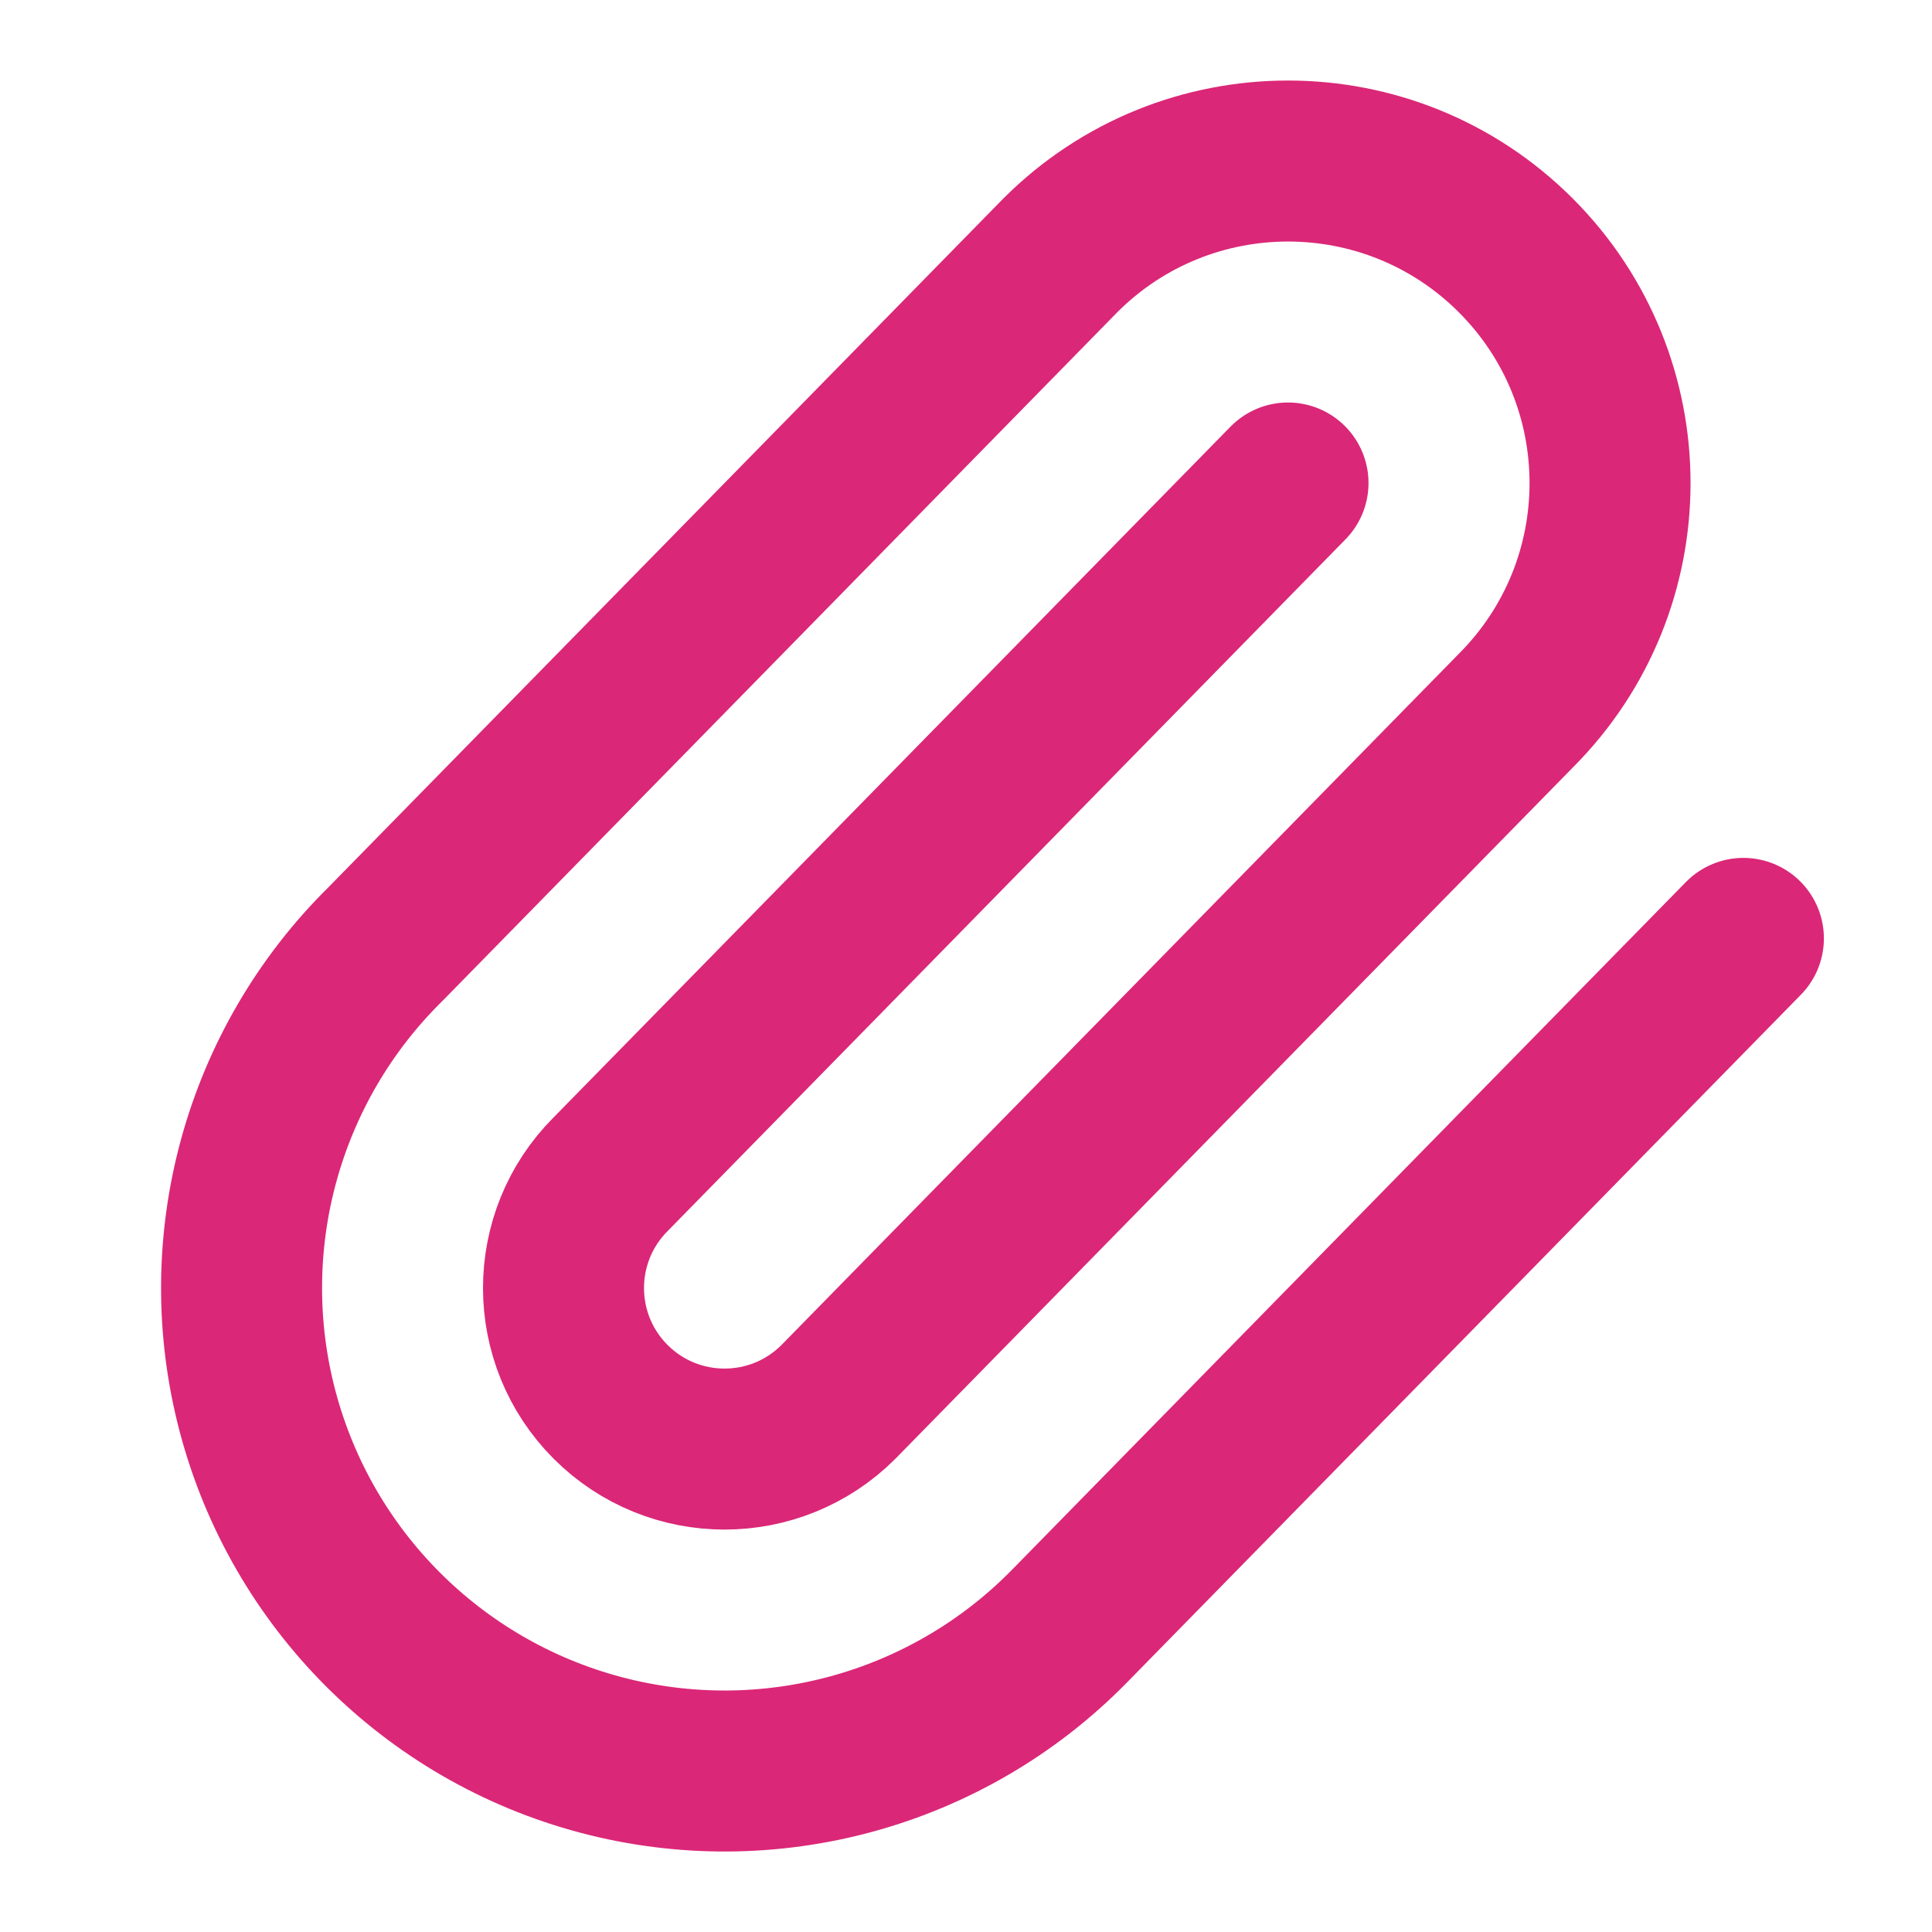
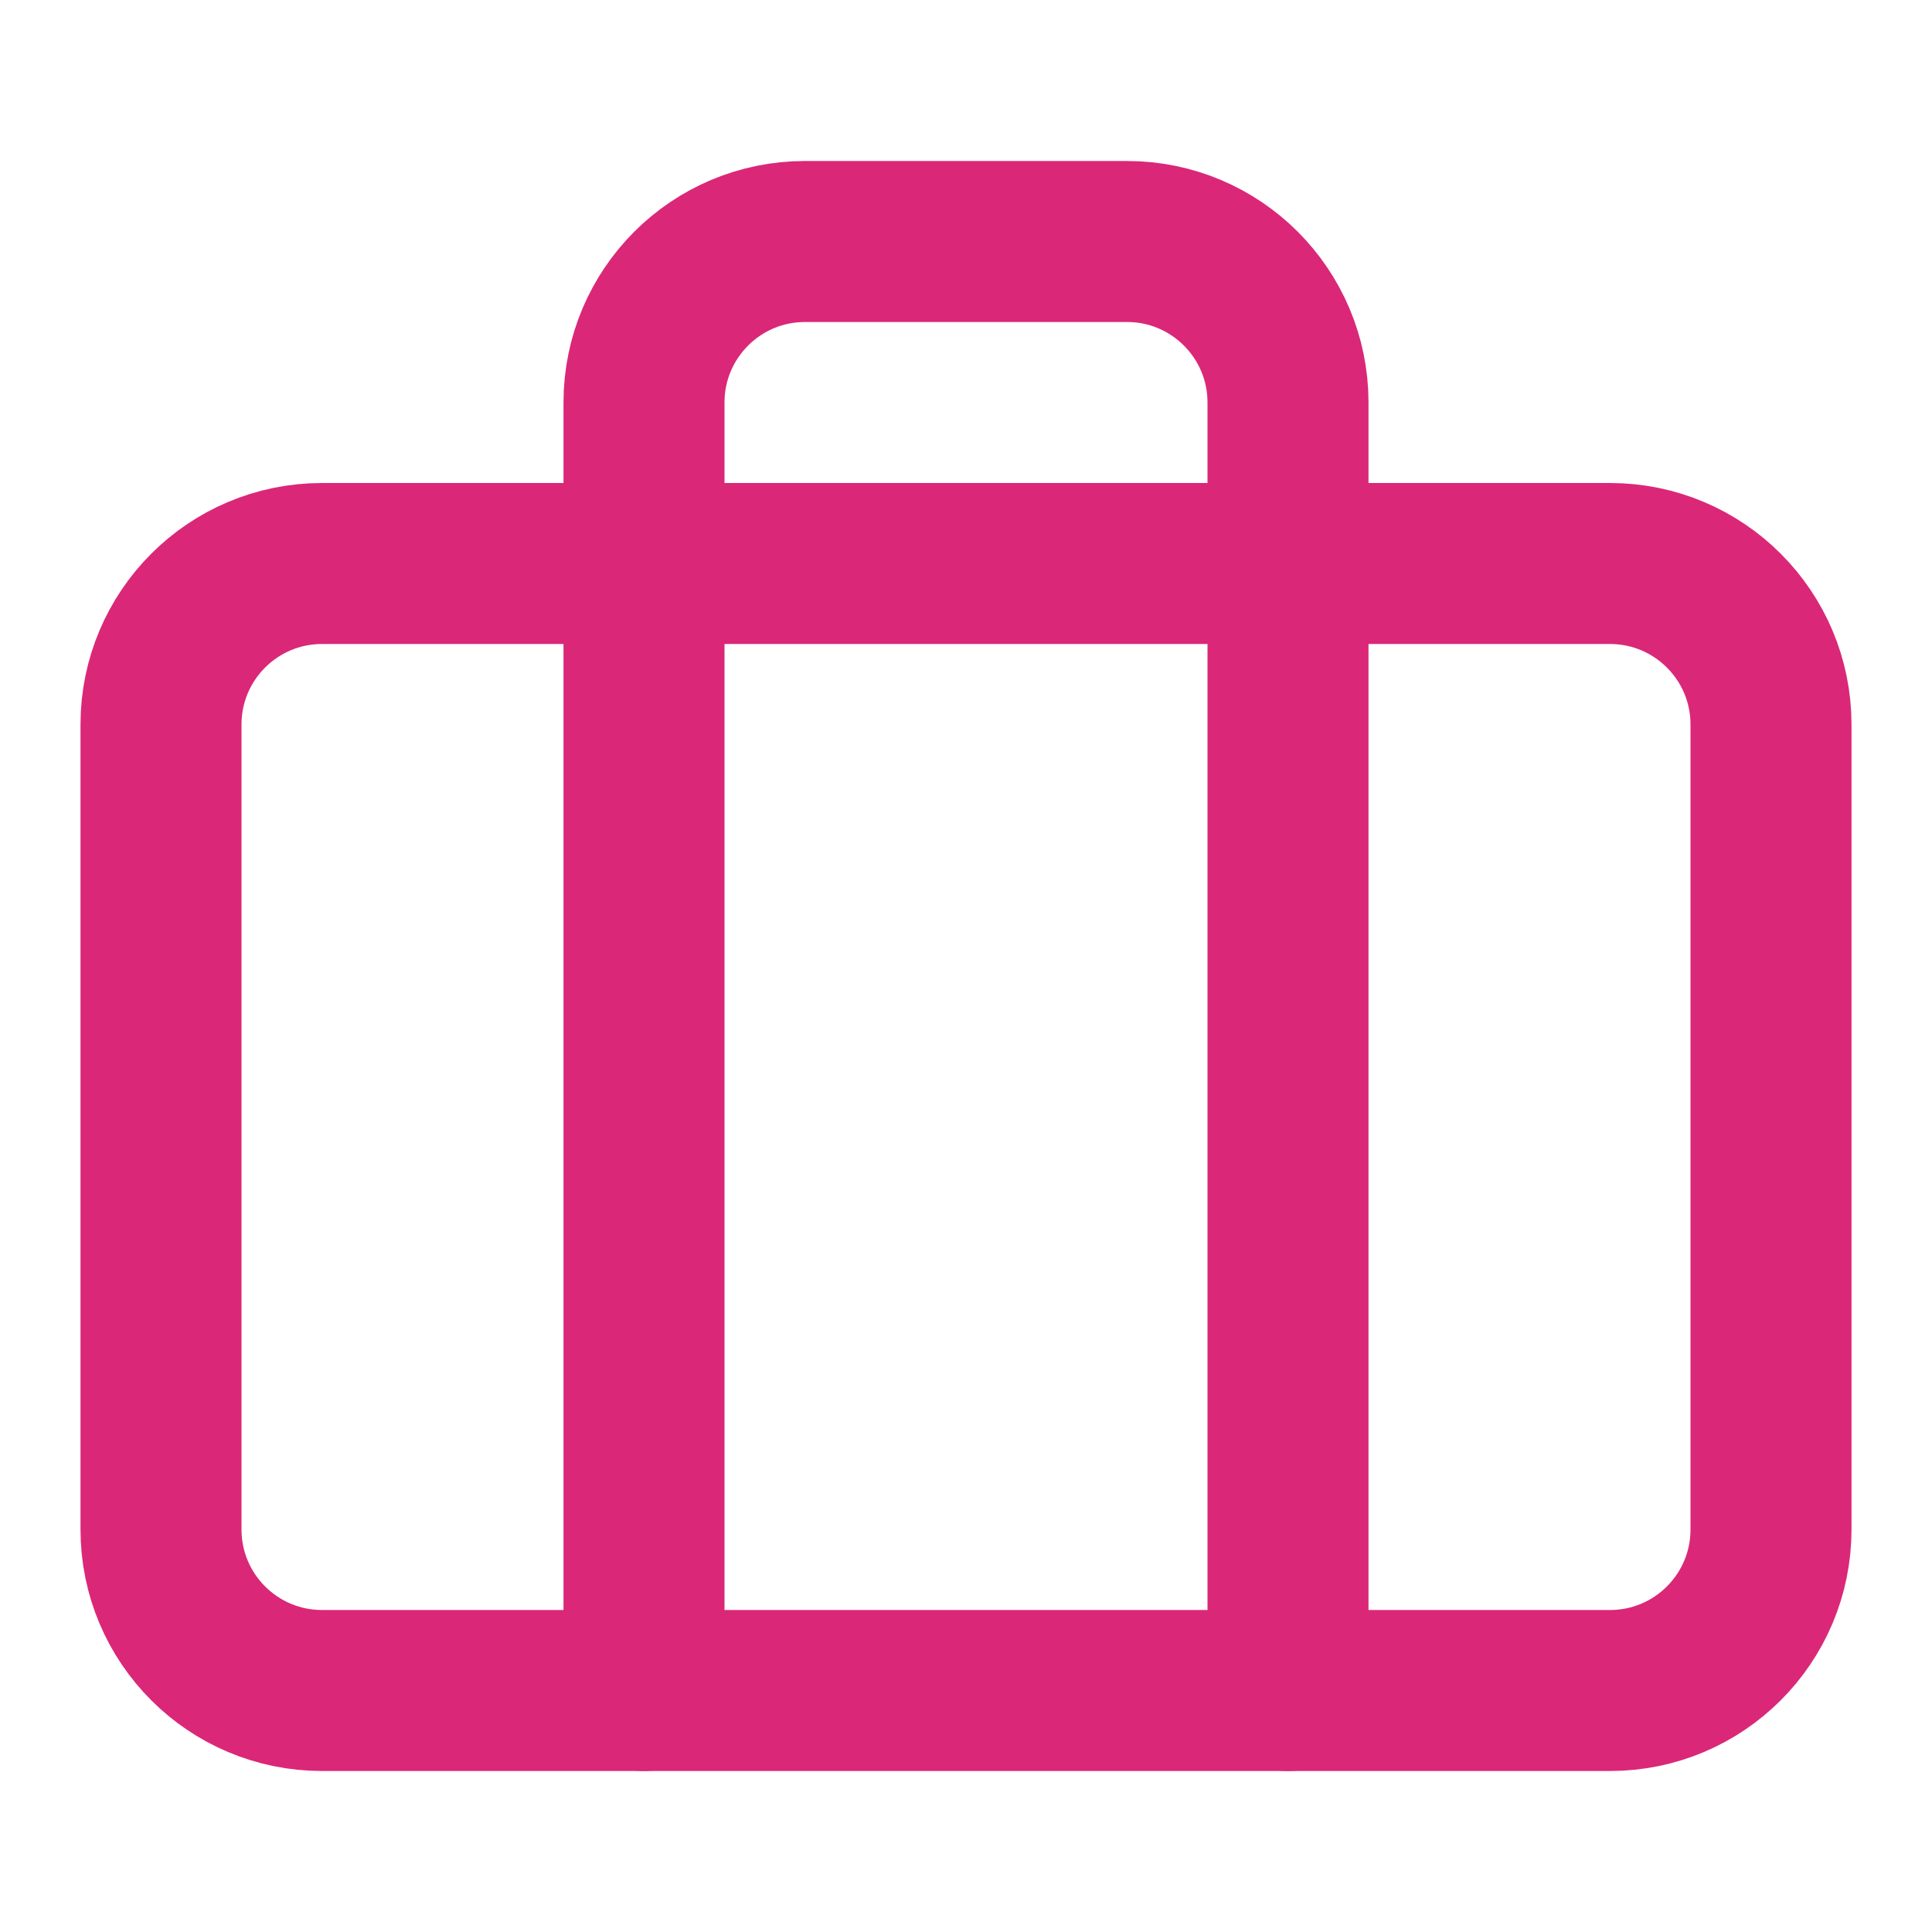
<svg xmlns="http://www.w3.org/2000/svg" viewBox="0 0 24 24" fill="none" stroke-linecap="round" stroke-linejoin="round">
  <style>
-     path { stroke: #db2777; }
+     path, rect { stroke: #db2777; }
    @media (prefers-color-scheme: dark) {
-       path { stroke: #f472b6; }
+       path, rect { stroke: #f472b6; }
    }
  </style>
-   <path stroke-width="2" d="m16 6-8.414 8.586a2 2 0 0 0 2.829 2.829l8.414-8.586a4 4 0 1 0-5.657-5.657l-8.379 8.551a6 6 0 1 0 8.485 8.485l8.379-8.551" />
+   <rect stroke-width="2" x="2" y="7" width="20" height="14" rx="2" ry="2" />
+   <path stroke-width="2" d="M16 21V5a2 2 0 0 0-2-2h-4a2 2 0 0 0-2 2v16" />
</svg>
